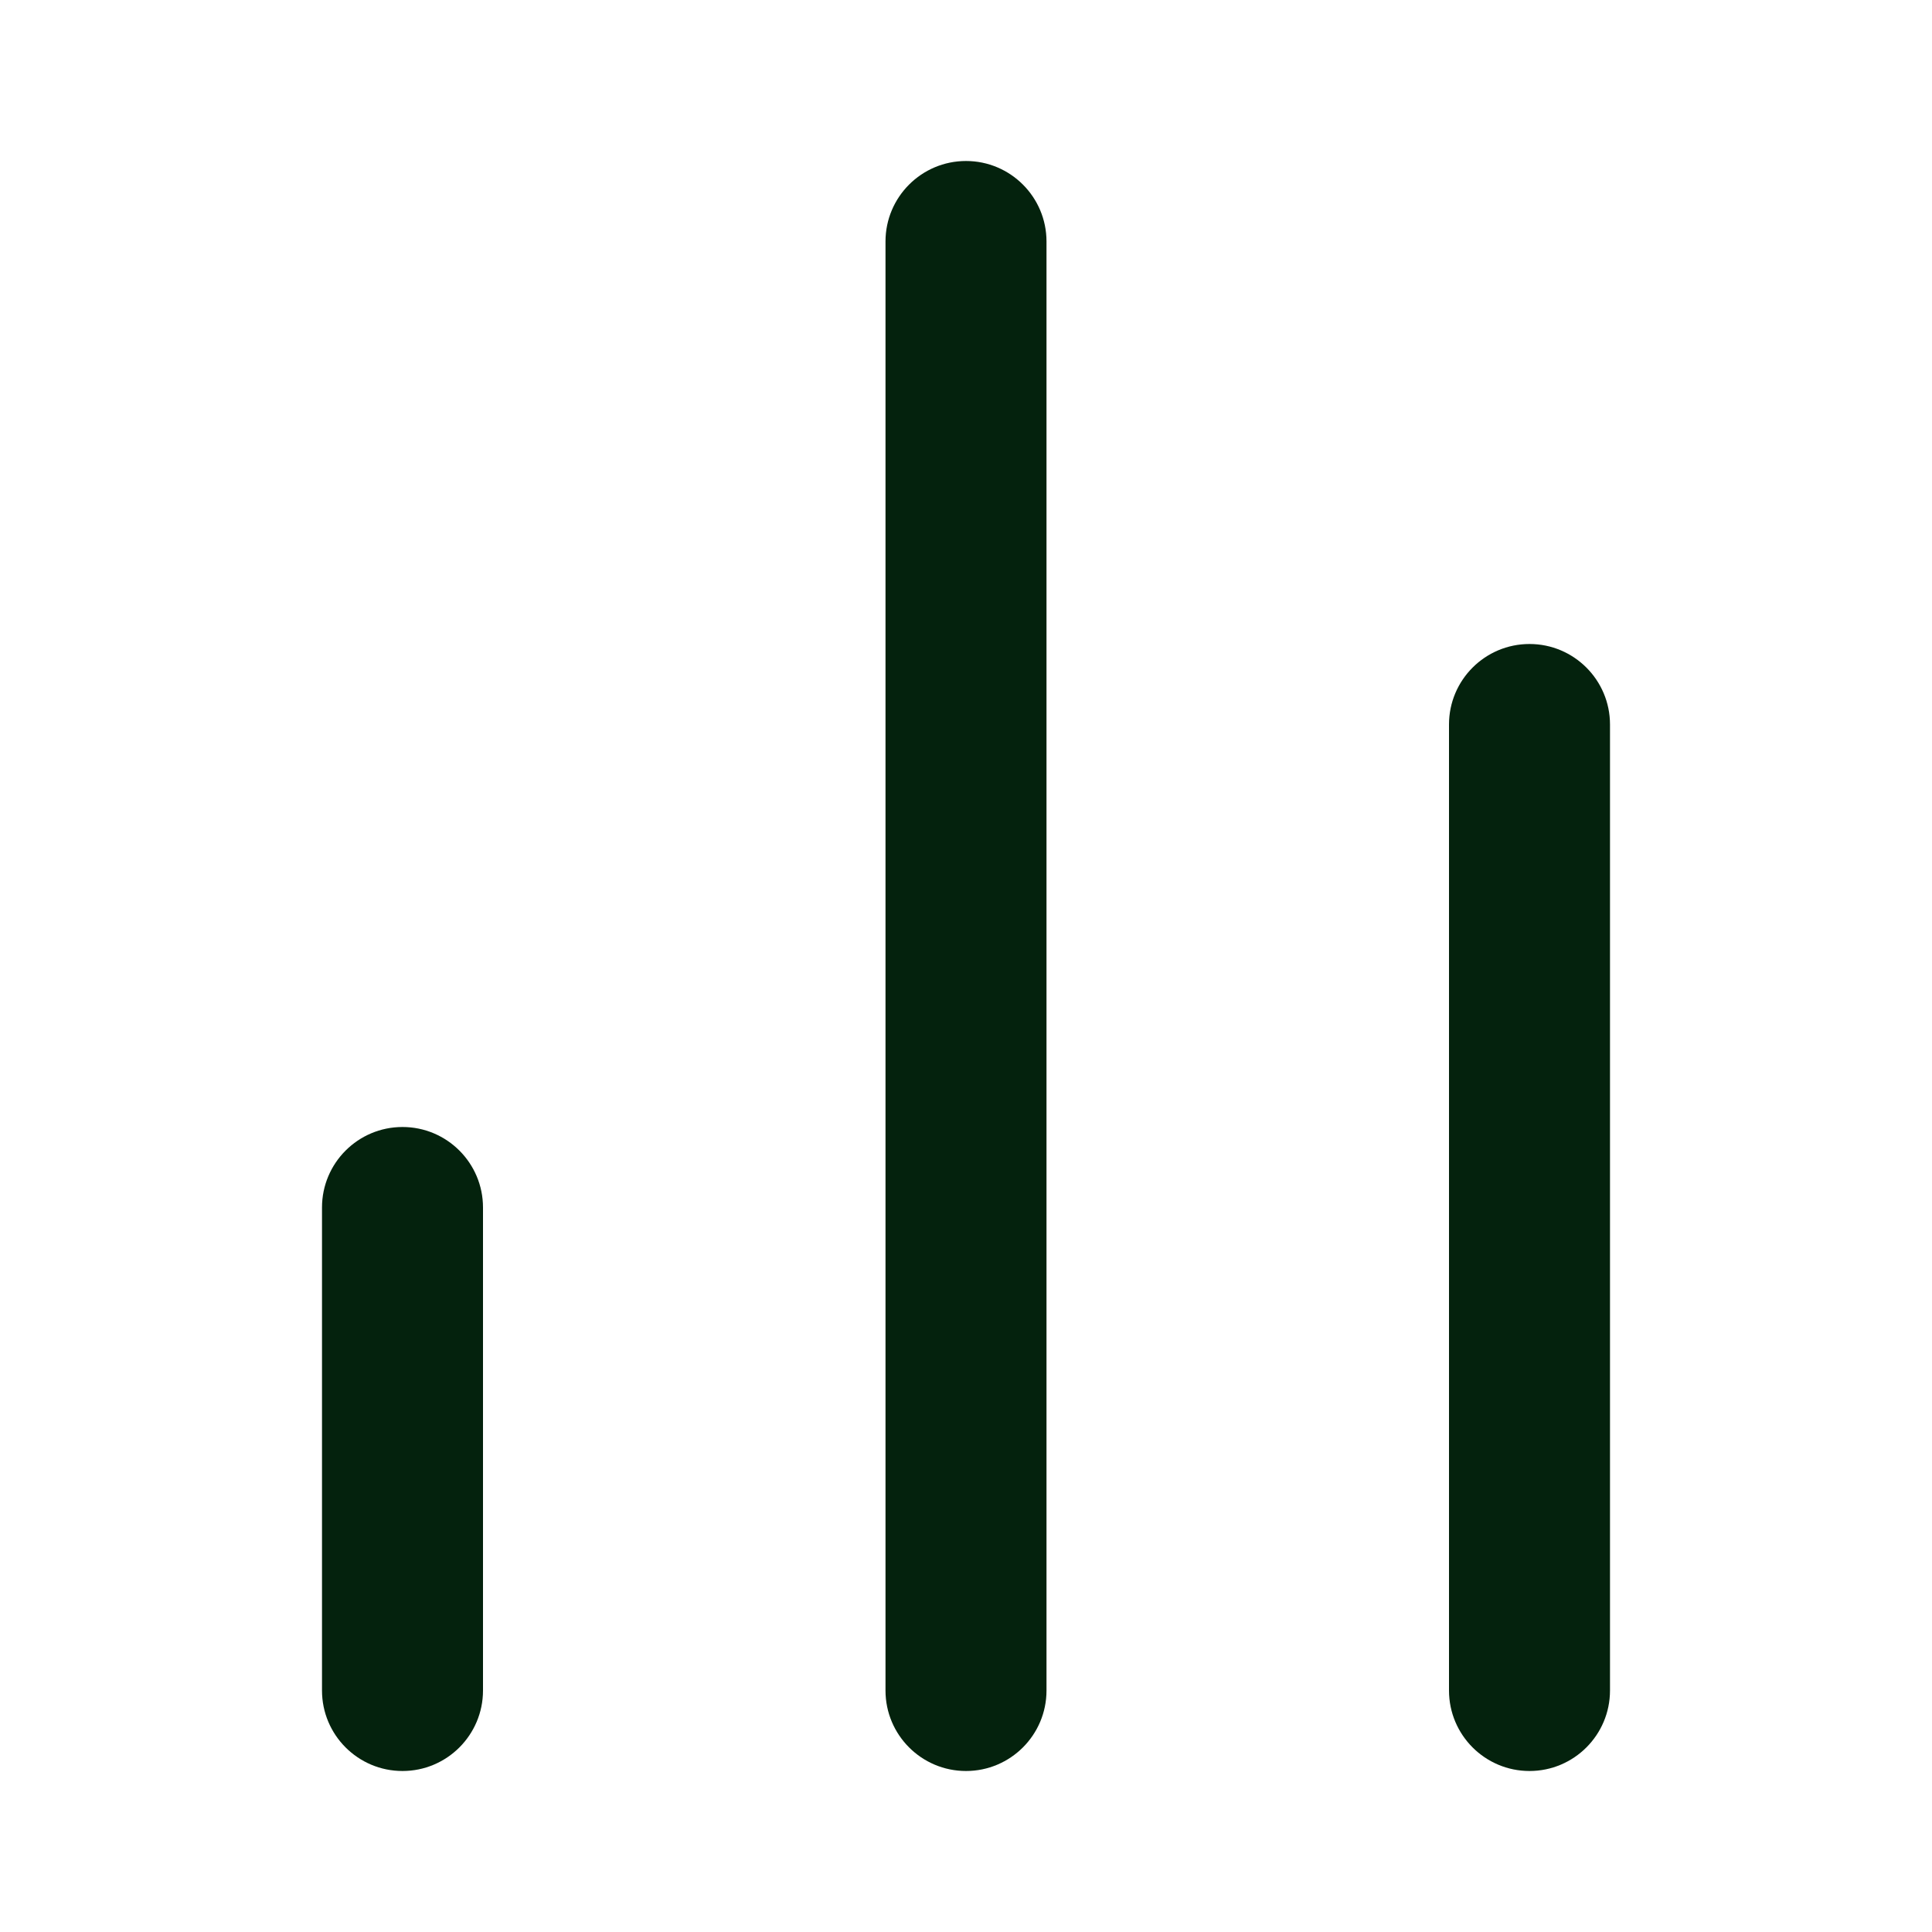
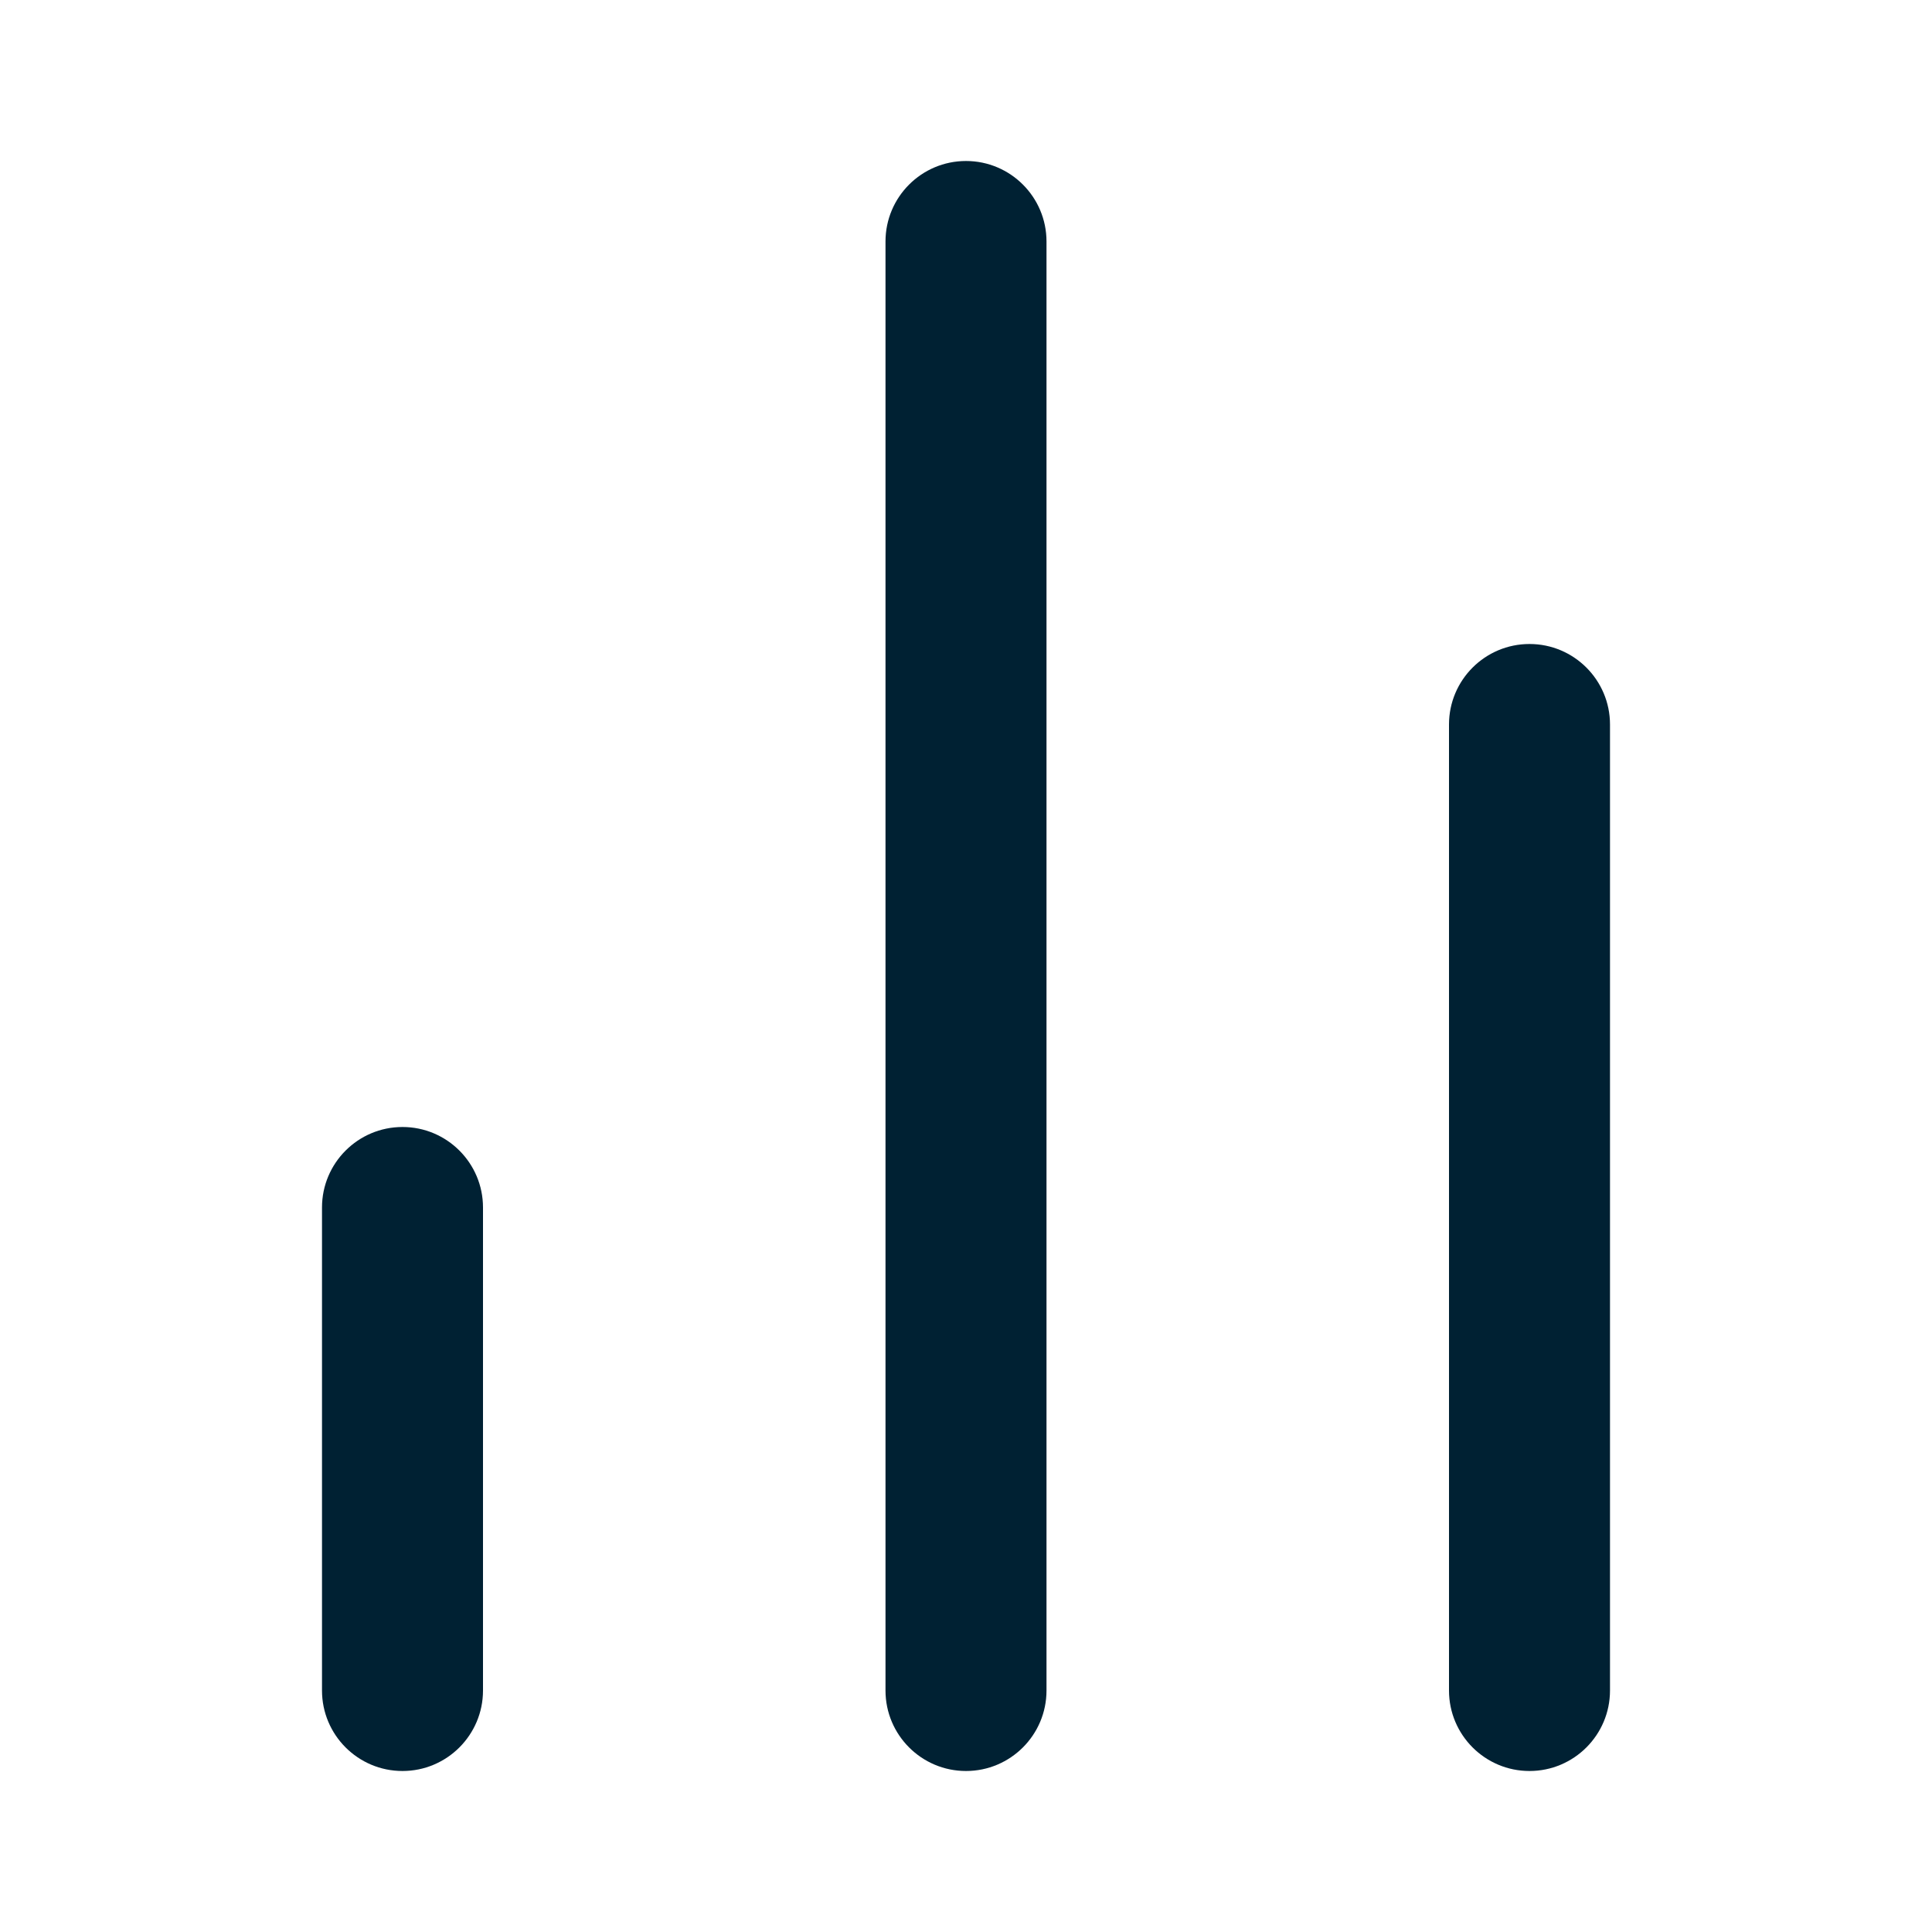
<svg xmlns="http://www.w3.org/2000/svg" width="24" height="24" viewBox="0 0 24 24" fill="none">
-   <path d="M5 14C5.552 14 6 14.448 6 15V21C6 21.552 5.552 22 5 22C4.448 22 4 21.552 4 21V15C4 14.448 4.448 14 5 14ZM12 2C12.552 2 13 2.448 13 3V21C13 21.552 12.552 22 12 22C11.448 22 11 21.552 11 21V3C11 2.448 11.448 2 12 2ZM19 8C19.552 8 20 8.448 20 9V21C20 21.552 19.552 22 19 22C18.448 22 18 21.552 18 21V9C18 8.448 18.448 8 19 8Z" fill="#04220D" />
+   <path d="M5 14C5.552 14 6 14.448 6 15V21C6 21.552 5.552 22 5 22C4.448 22 4 21.552 4 21V15C4 14.448 4.448 14 5 14ZM12 2C12.552 2 13 2.448 13 3V21C13 21.552 12.552 22 12 22C11.448 22 11 21.552 11 21V3C11 2.448 11.448 2 12 2ZM19 8C19.552 8 20 8.448 20 9V21C20 21.552 19.552 22 19 22C18.448 22 18 21.552 18 21V9C18 8.448 18.448 8 19 8Z" fill="#002133" />
</svg>
